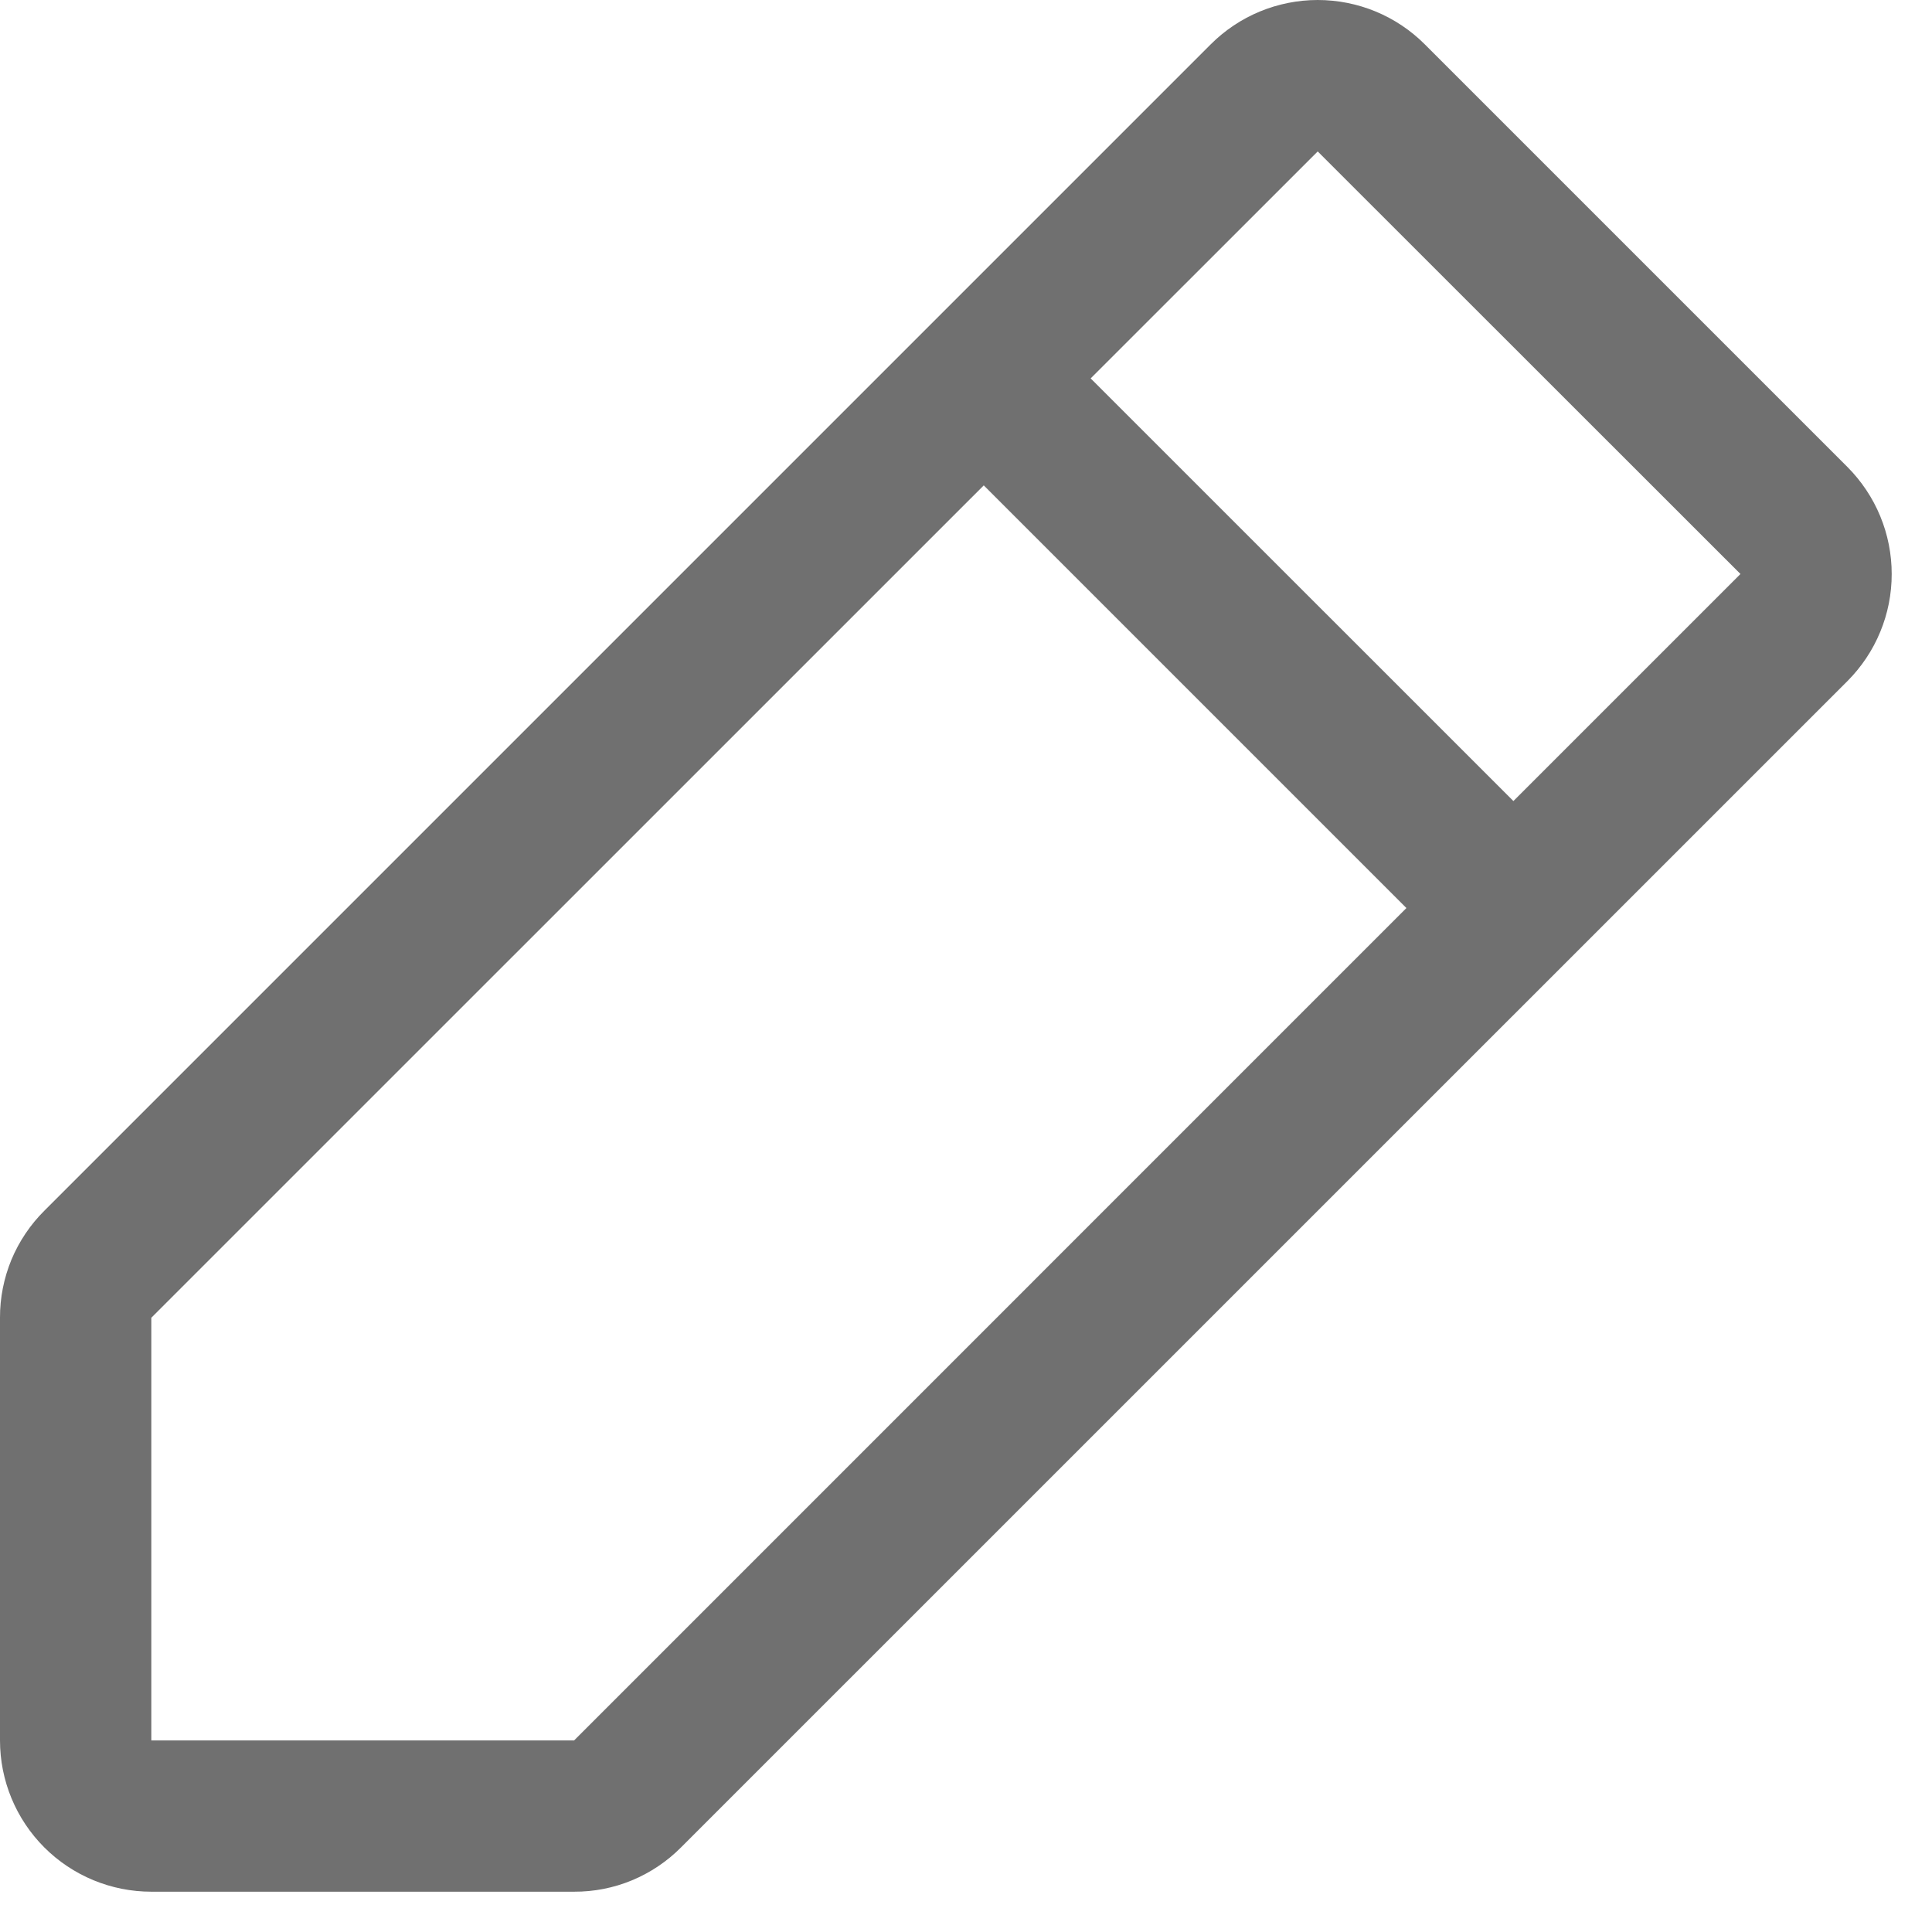
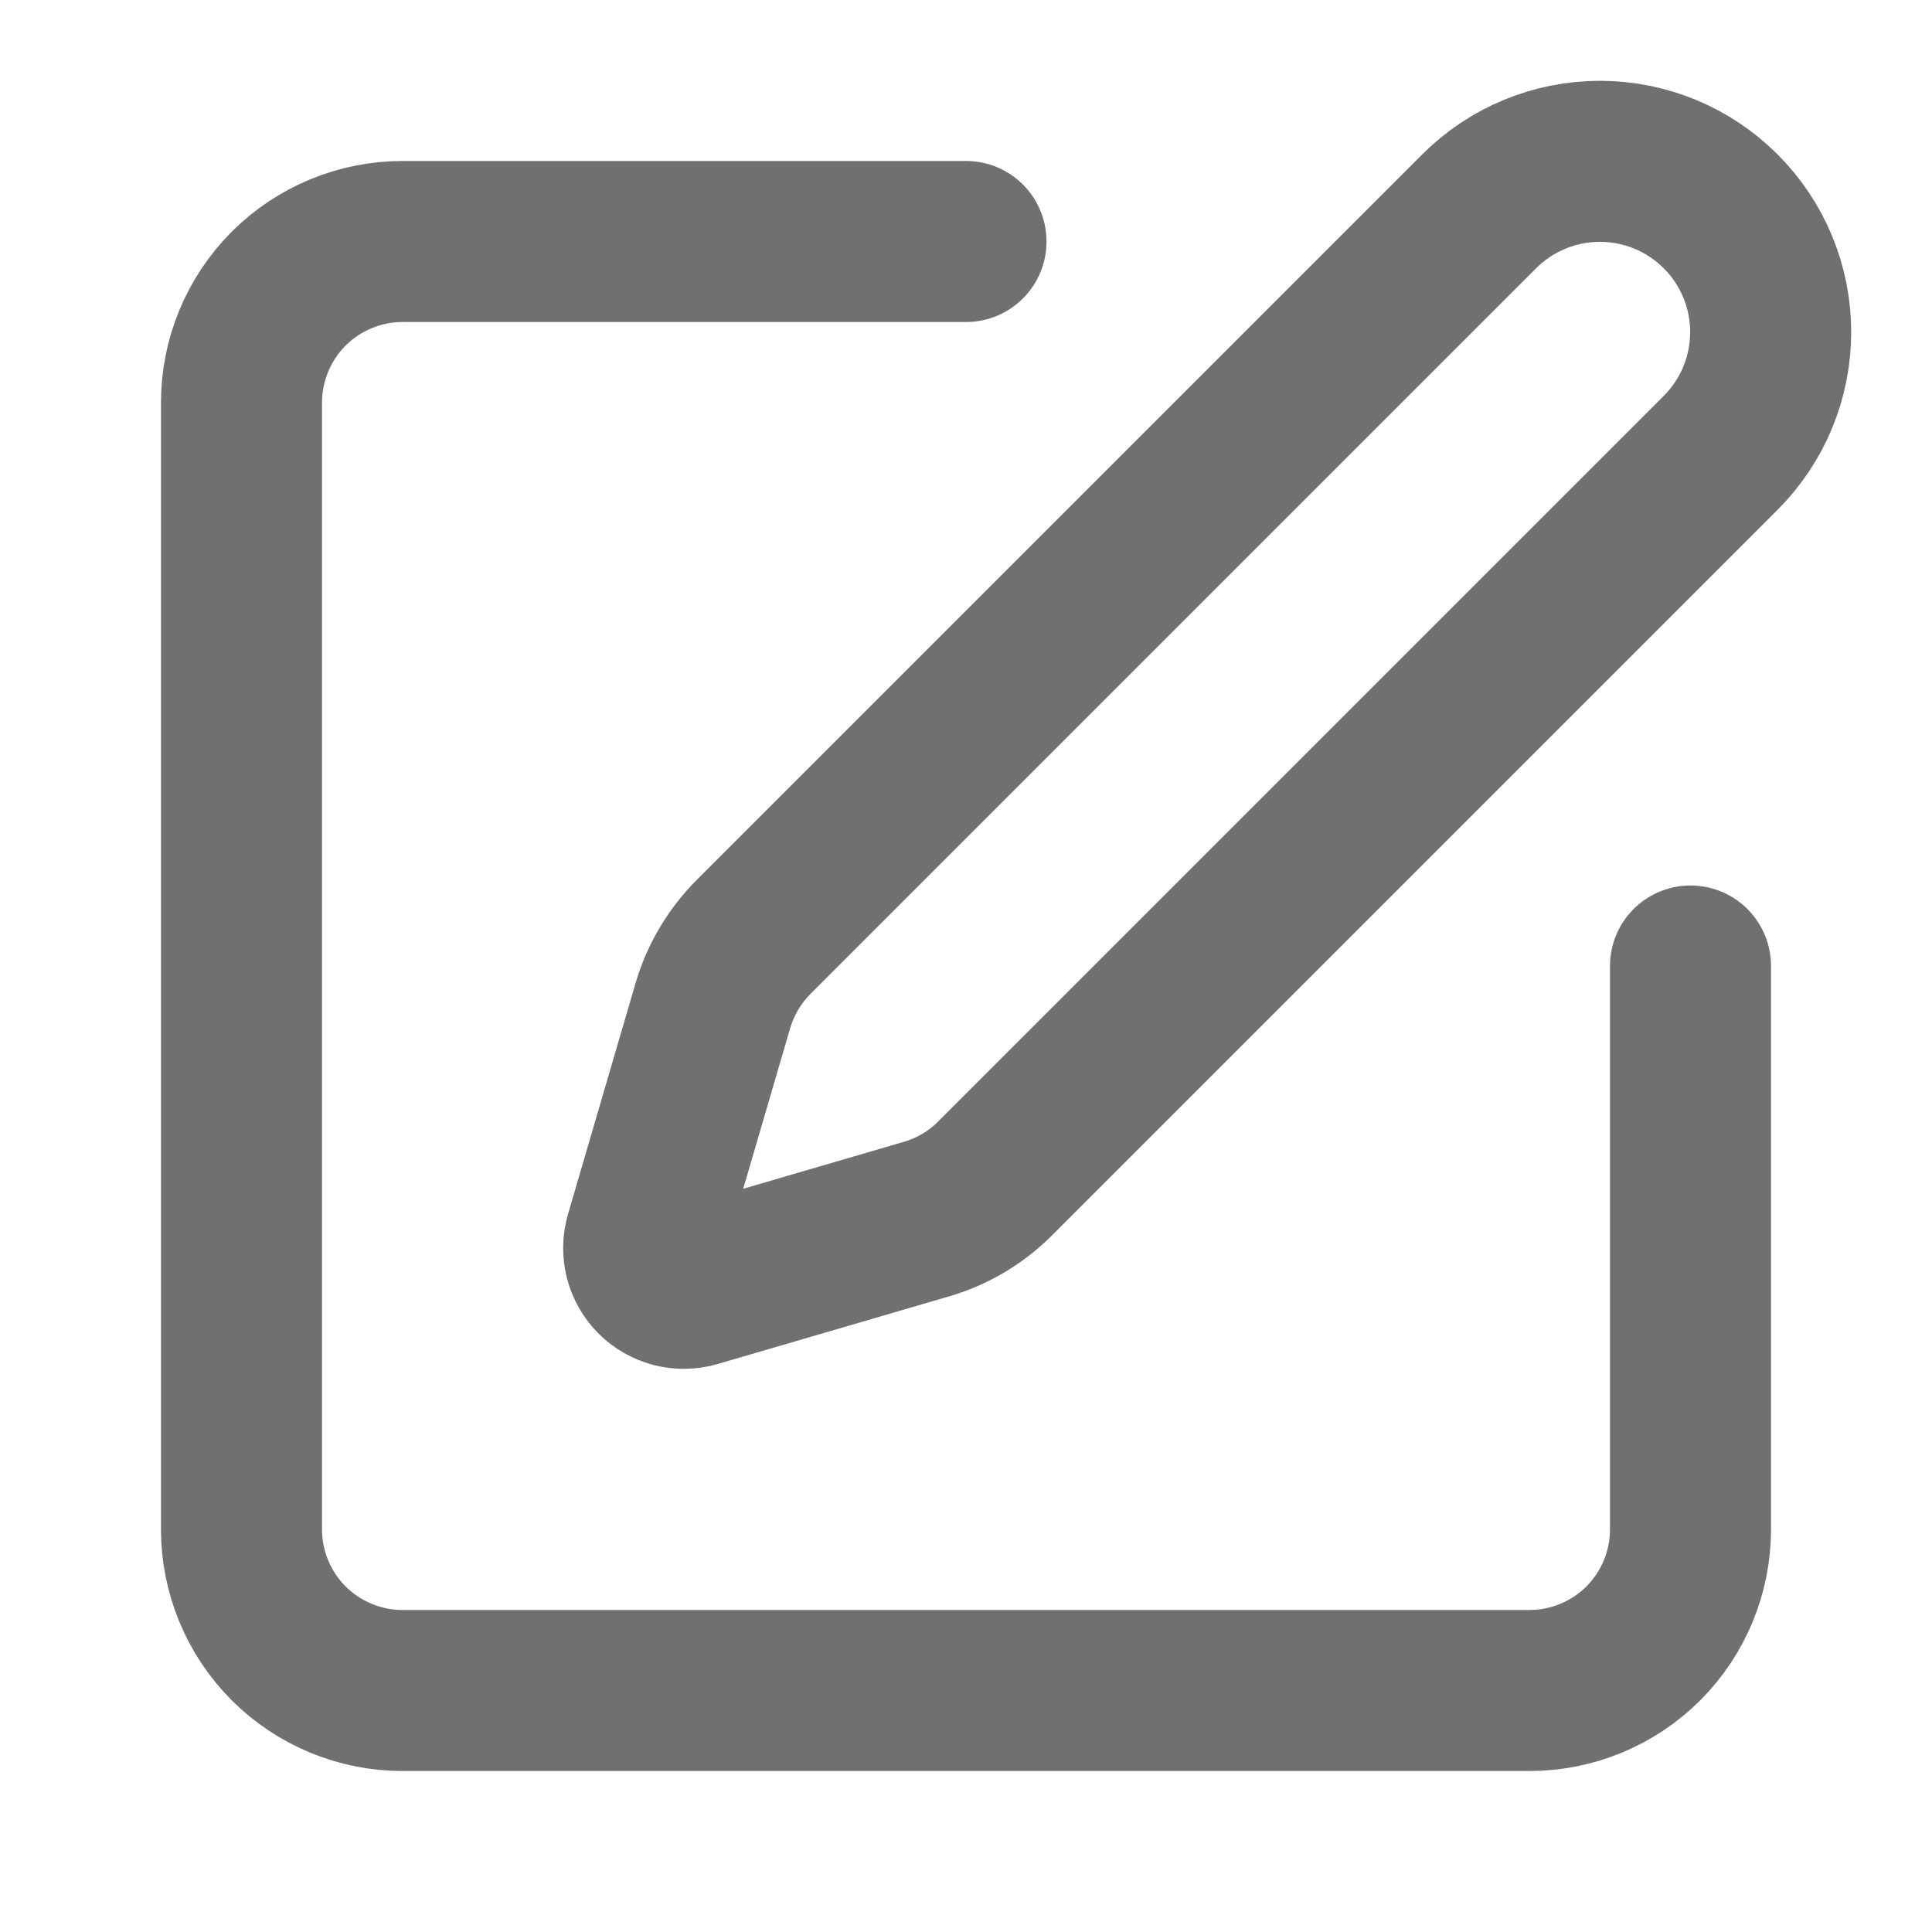
- <svg xmlns="http://www.w3.org/2000/svg" width="21" height="21" viewBox="0 0 21 21" fill="none">
-   <path d="M20.081 5.076L15.487 0.482C15.334 0.329 15.153 0.208 14.953 0.125C14.754 0.043 14.54 0 14.323 0C14.107 0 13.893 0.043 13.694 0.125C13.494 0.208 13.313 0.329 13.16 0.482L0.482 13.16C0.329 13.312 0.207 13.494 0.124 13.693C0.042 13.893 -0.001 14.107 8.32272e-06 14.323V18.918C8.32272e-06 19.354 0.173 19.772 0.482 20.081C0.79 20.389 1.209 20.562 1.645 20.562H6.24C6.456 20.563 6.67 20.521 6.87 20.438C7.069 20.355 7.25 20.234 7.403 20.08L20.081 7.403C20.233 7.25 20.355 7.069 20.437 6.869C20.52 6.67 20.562 6.456 20.562 6.24C20.562 6.024 20.52 5.81 20.437 5.61C20.355 5.411 20.233 5.229 20.081 5.076ZM6.24 18.918H1.645V14.323L10.693 5.276L15.287 9.87L6.24 18.918ZM16.45 8.707L11.855 4.113L14.323 1.646L18.918 6.239L16.45 8.707Z" fill="#707070" />
+ <svg xmlns="http://www.w3.org/2000/svg" width="20" height="20" viewBox="0 0 20 20" fill="none">
+   <path d="M10 2.5H4.167C3.725 2.5 3.301 2.676 2.988 2.988C2.676 3.301 2.5 3.725 2.5 4.167V15.833C2.5 16.275 2.676 16.699 2.988 17.012C3.301 17.324 3.725 17.5 4.167 17.5H15.833C16.275 17.5 16.699 17.324 17.012 17.012C17.324 16.699 17.5 16.275 17.5 15.833V10" stroke="#707070" stroke-width="1.667" stroke-linecap="round" stroke-linejoin="round" />
+   <path d="M15.312 2.188C15.644 1.856 16.093 1.67 16.562 1.67C17.031 1.67 17.481 1.856 17.812 2.188C18.144 2.519 18.33 2.969 18.33 3.438C18.33 3.907 18.144 4.356 17.812 4.688L10.301 12.199C10.104 12.397 9.859 12.542 9.591 12.62L7.196 13.32C7.125 13.341 7.049 13.342 6.976 13.324C6.904 13.305 6.838 13.268 6.785 13.215C6.732 13.162 6.695 13.096 6.676 13.024C6.658 12.951 6.659 12.875 6.68 12.803L7.38 10.409C7.459 10.141 7.604 9.897 7.801 9.699L15.312 2.188Z" stroke="#707070" stroke-width="1.667" stroke-linecap="round" stroke-linejoin="round" />
</svg>
